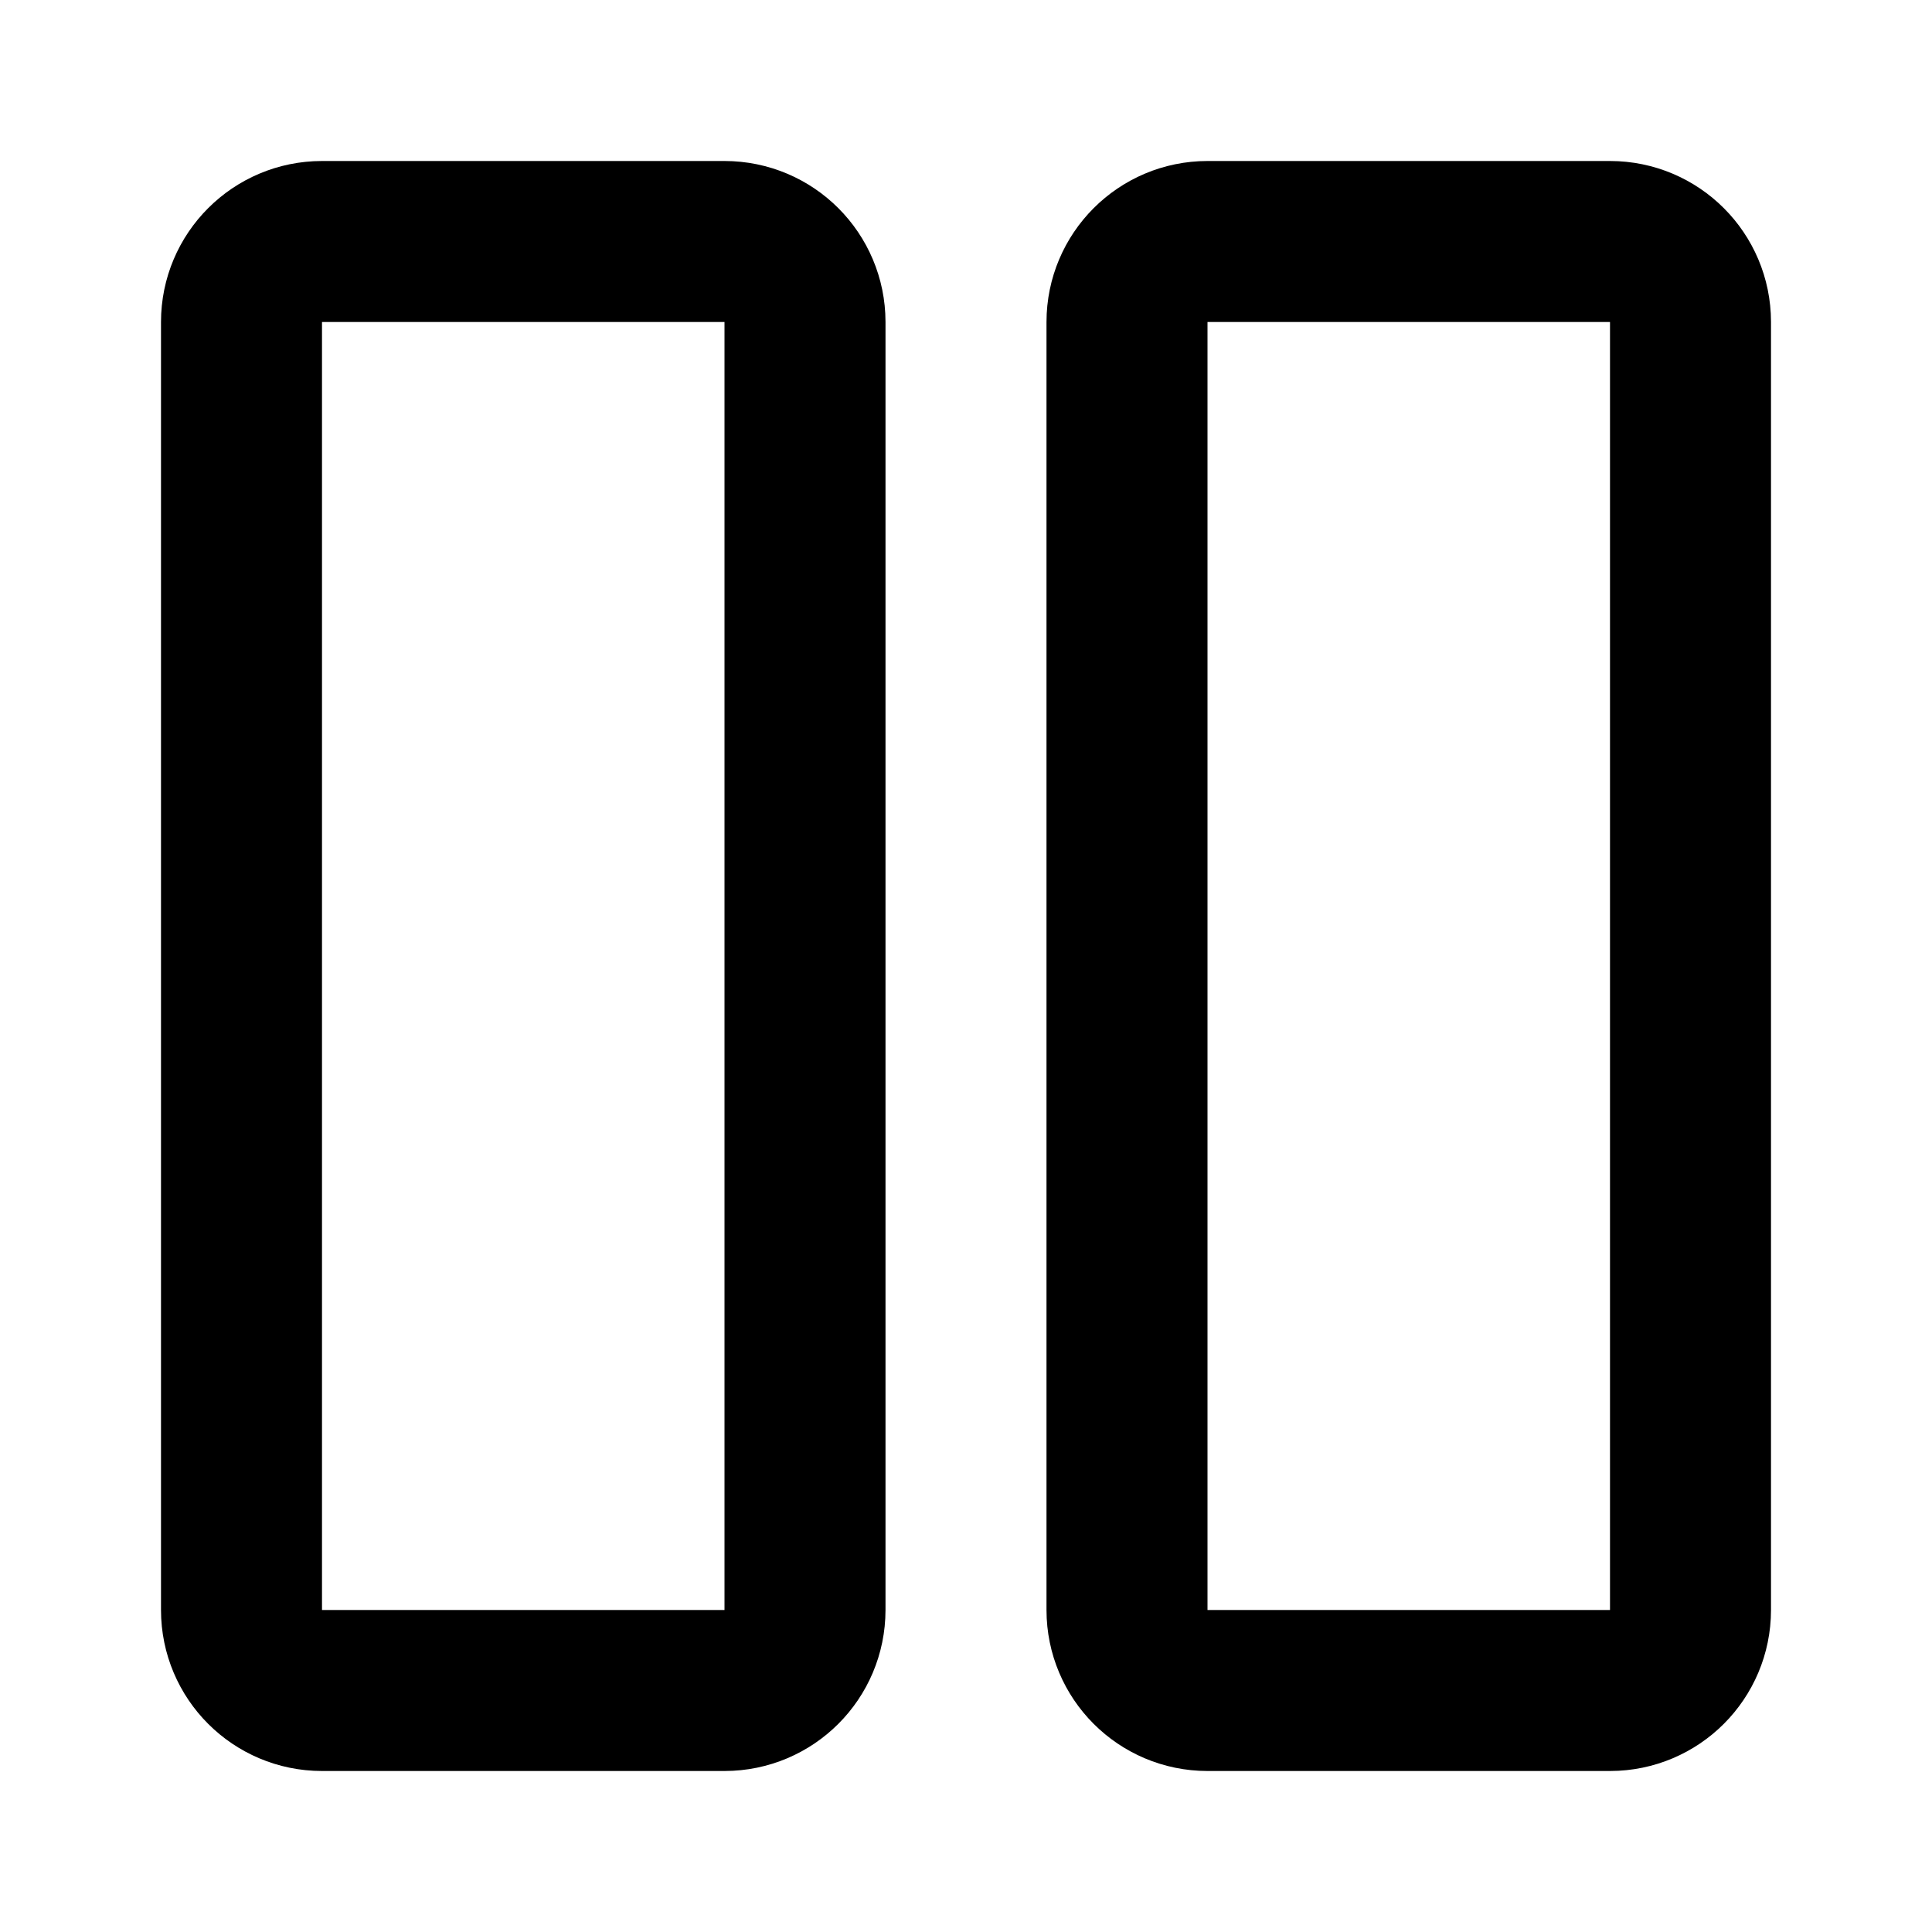
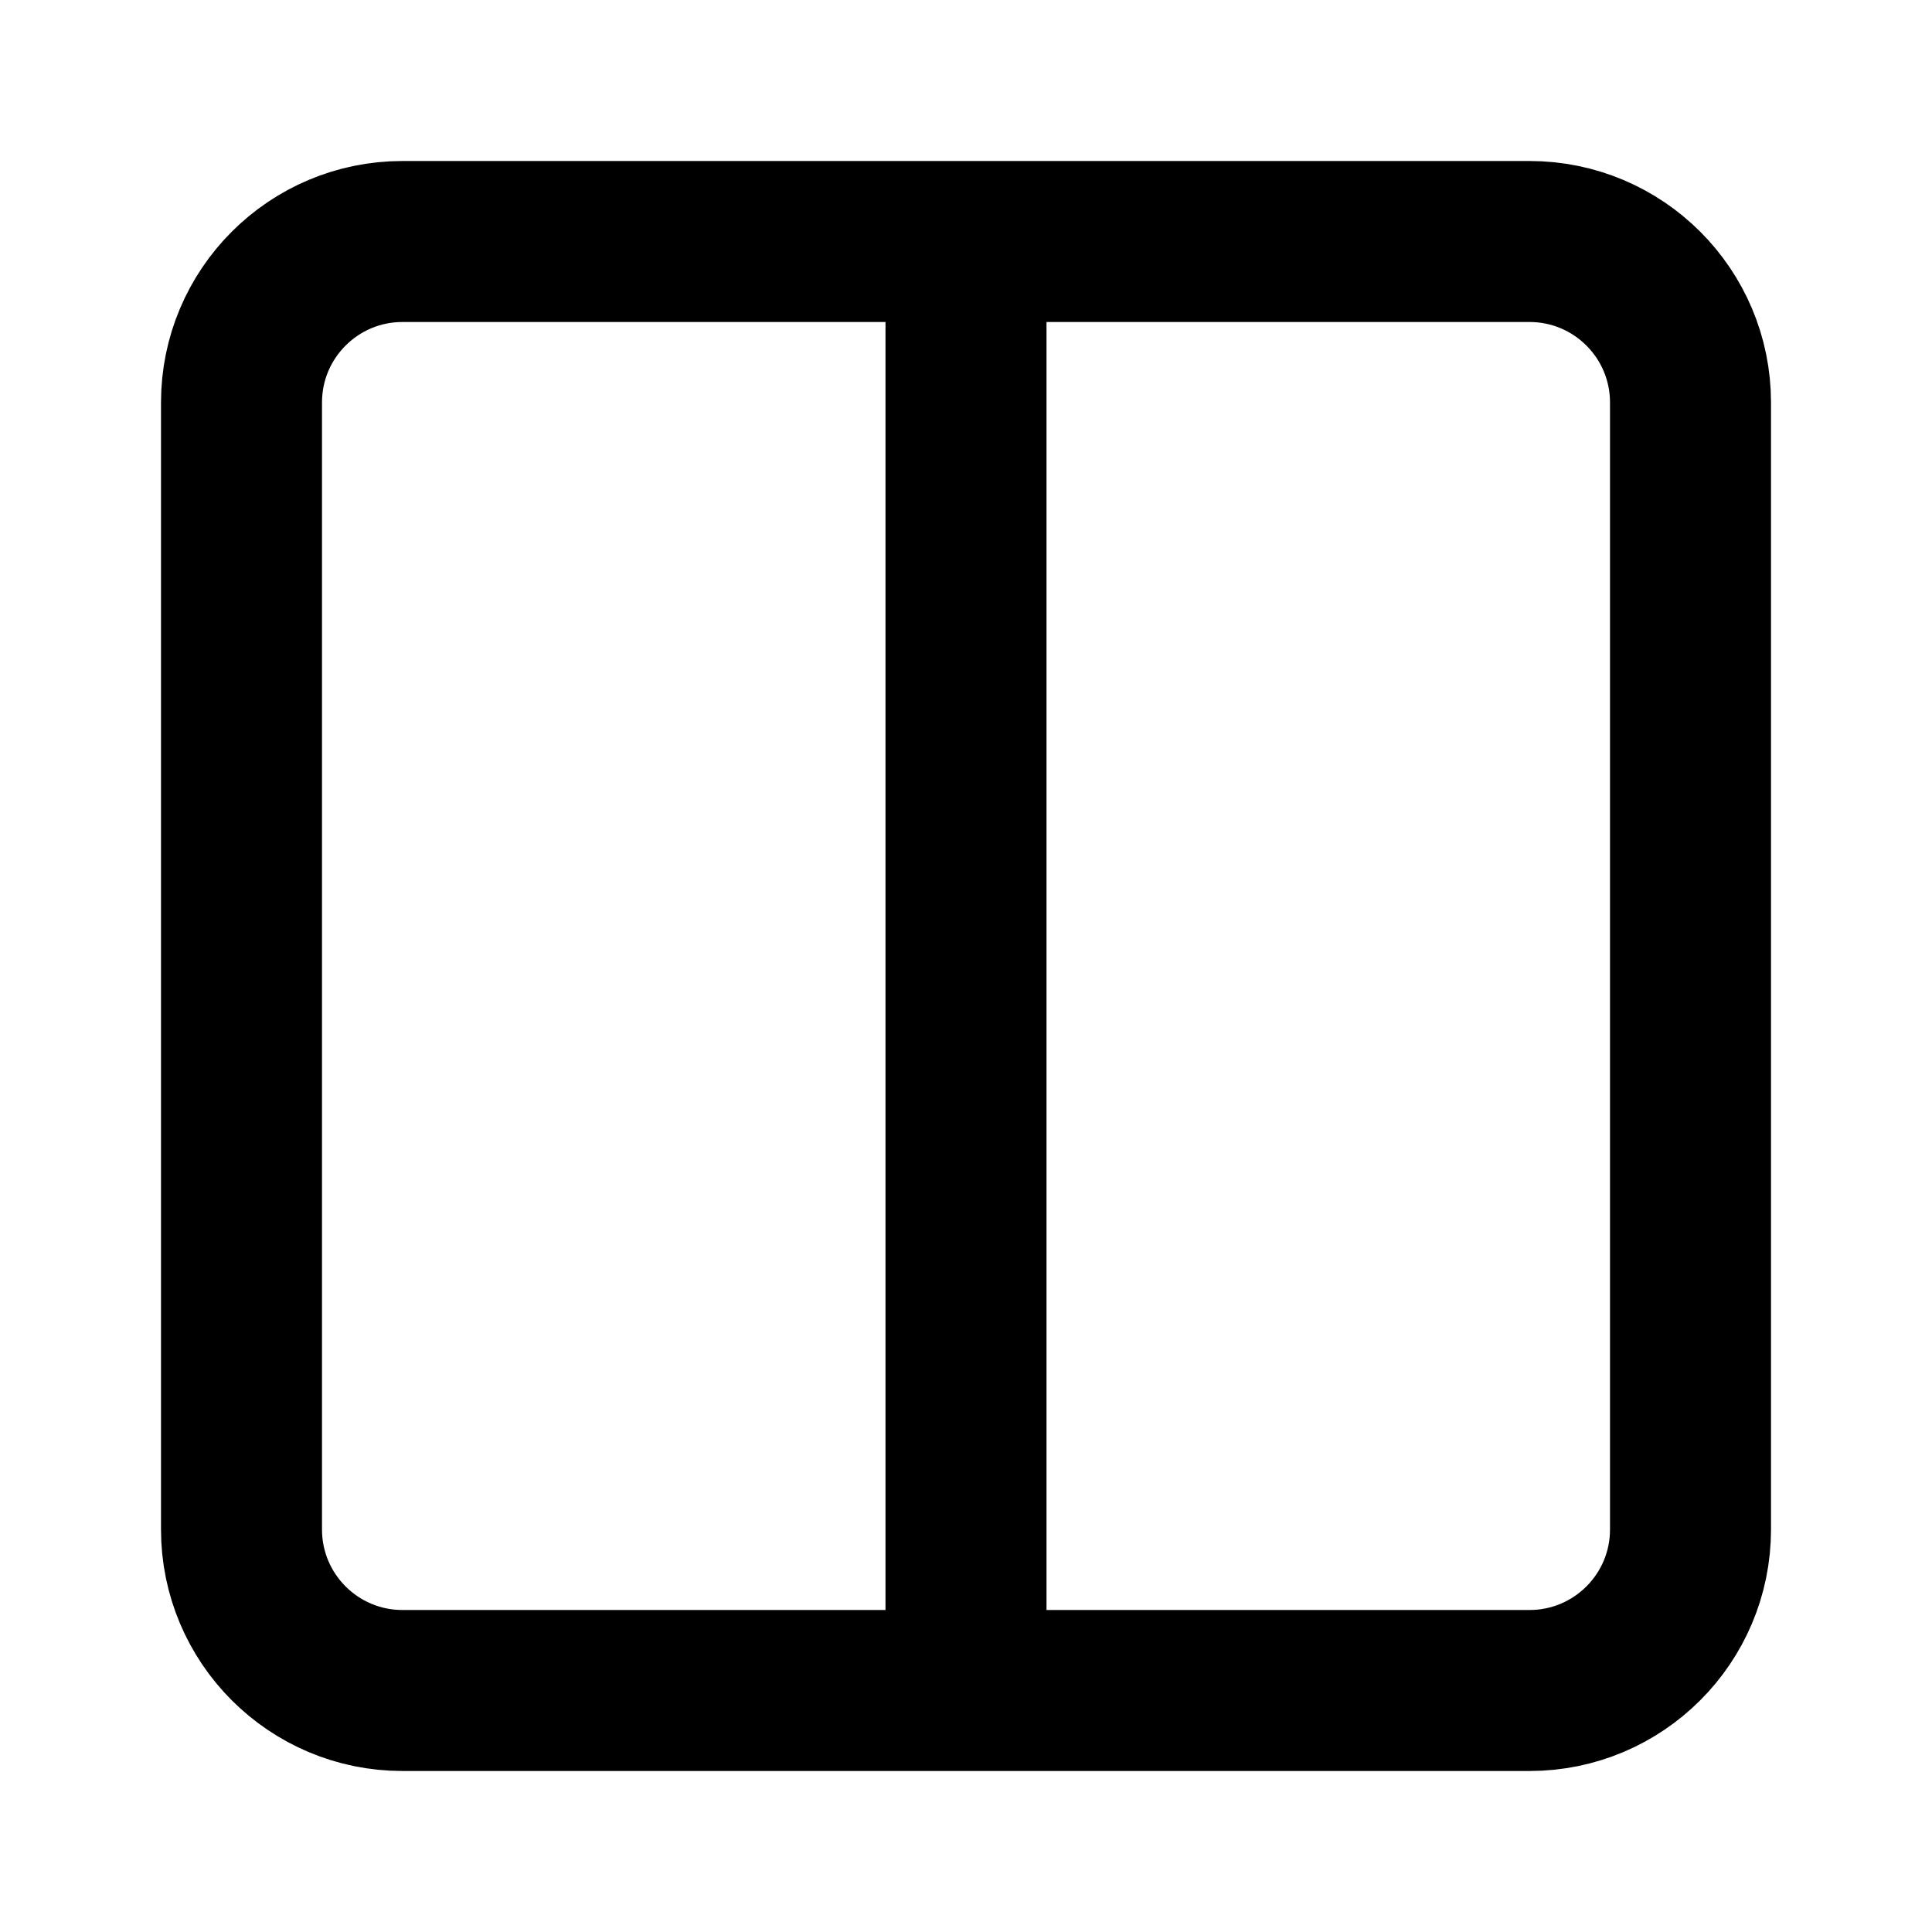
<svg xmlns="http://www.w3.org/2000/svg" viewBox="0 0 24 24" fill="none" stroke="currentColor" stroke-width="2" stroke-linecap="round" stroke-linejoin="round">
-   <rect x="3" y="3" width="7" height="18" rx="1" />
-   <rect x="14" y="3" width="7" height="18" rx="1" />
+   <path d="M12 3h7a2 2 0 0 1 2 2v14a2 2 0 0 1-2 2h-7m0-18H5a2 2 0 0 0-2 2v14a2 2 0 0 0 2 2h7m0-18v18">
+   </path>
</svg>
